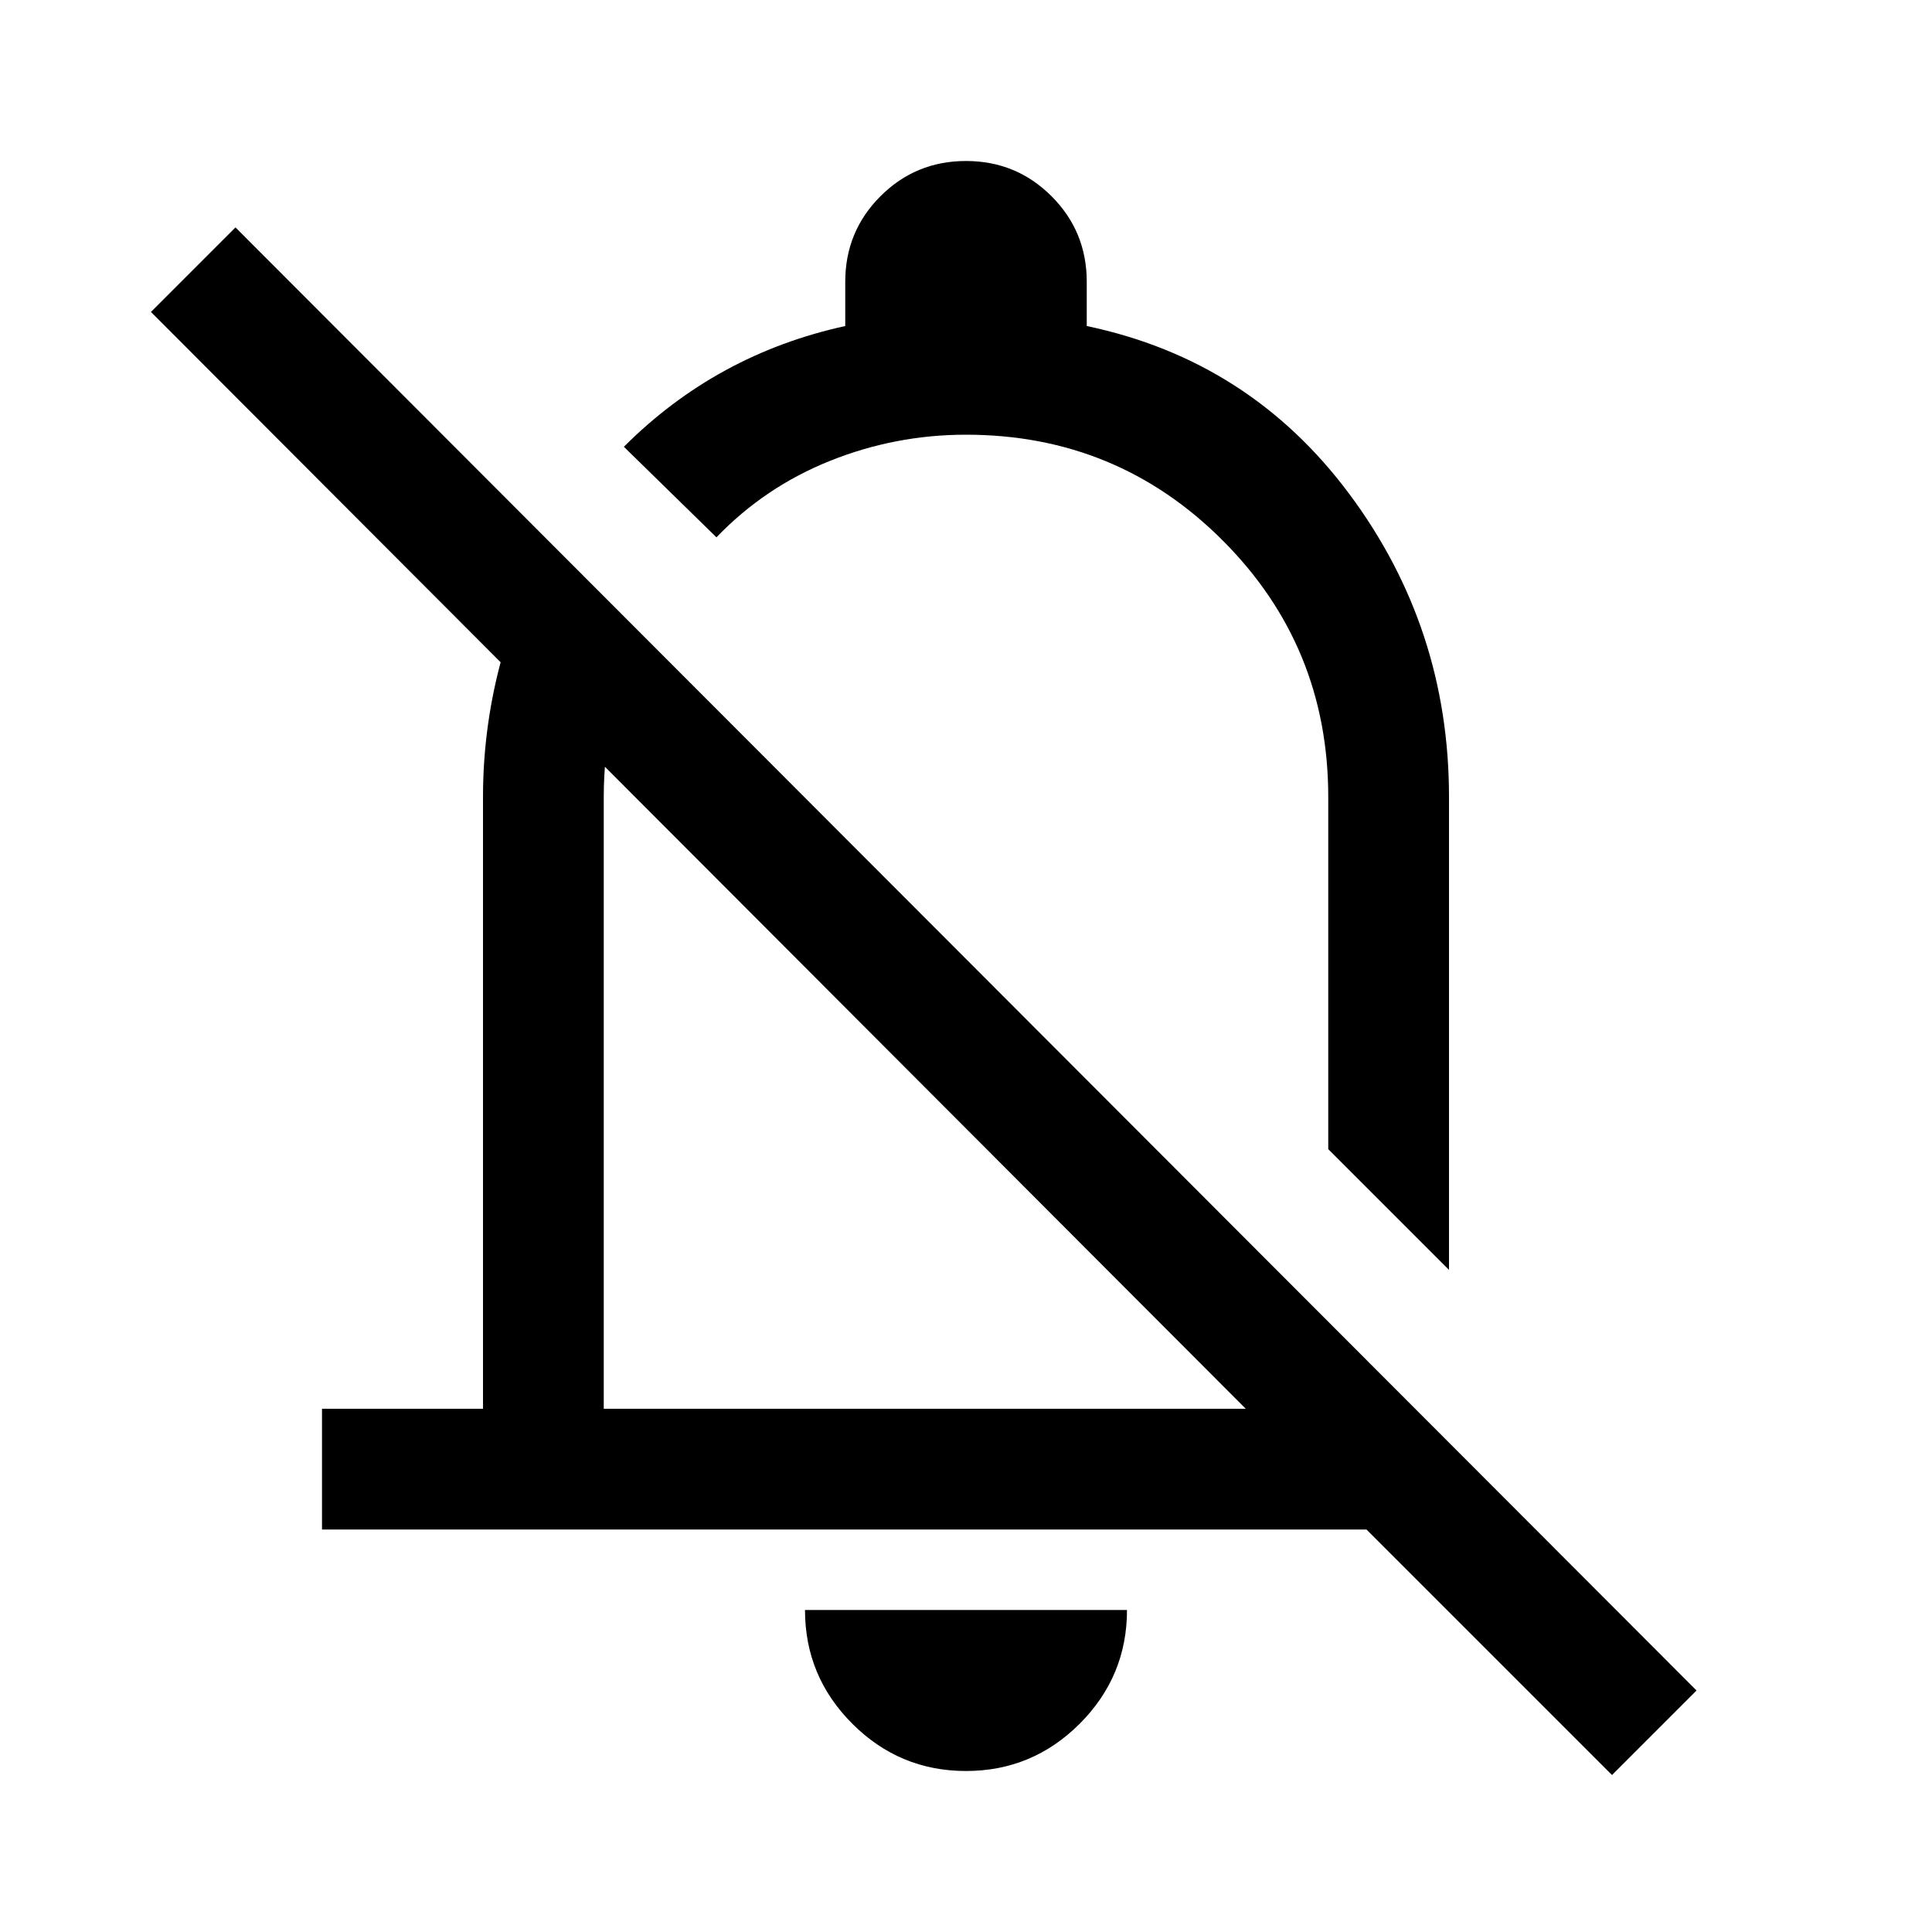
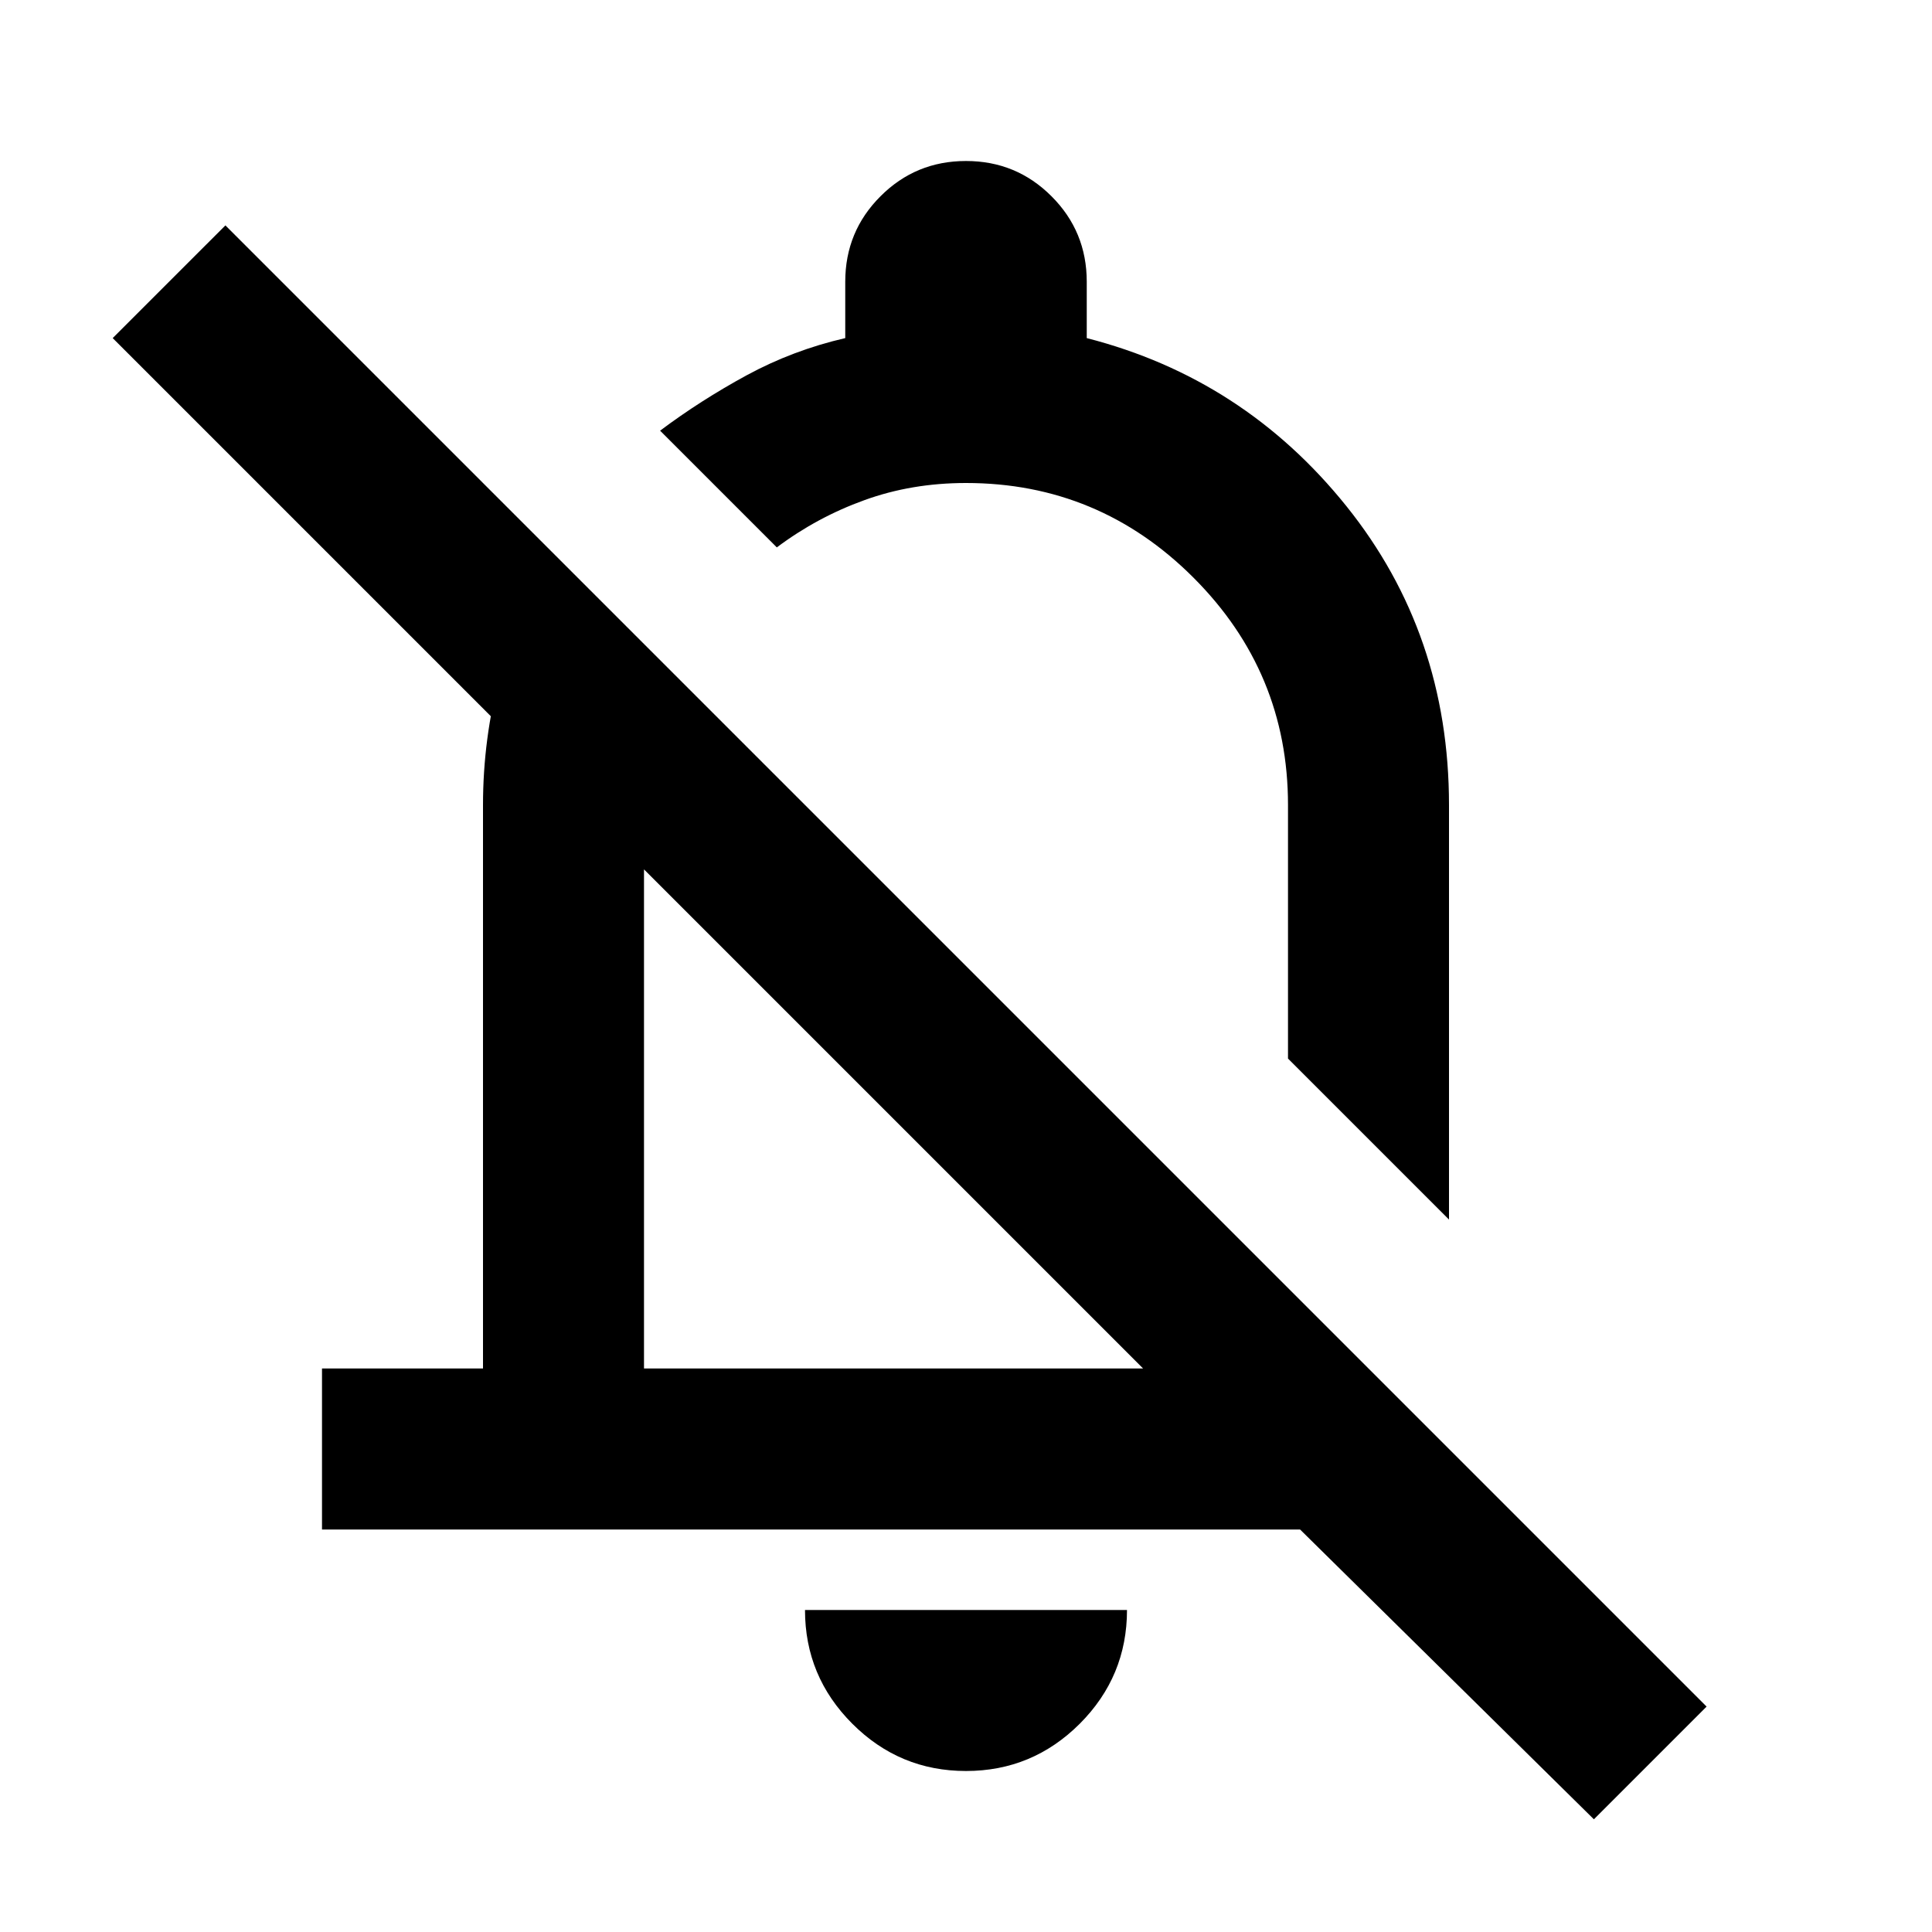
- <svg xmlns="http://www.w3.org/2000/svg" height="48" viewBox="0 -960 960 960" width="48">
-   <path d="M160-200v-60h80v-304q0-33 8.25-65T273-690l45 45q-9 19-13.5 39.46T300-564v304h319L75-805l42-42 726 727-42 42-122-122H160Zm560-129-60-60v-175q0-75-52.5-127.5T480-744q-35.135 0-67.568 13Q380-718 356-693l-46-45q23-23 50.5-38t59.5-22v-22q0-25 17.5-42.5T480-880q25 0 42.5 17.5T540-820v22q81 17 130.5 83.5T720-564v235Zm-260-91Zm20 340q-33 0-56.5-23.5T400-160h160q0 33-23.5 56.5T480-80Zm28-461Z" />
+ <svg xmlns="http://www.w3.org/2000/svg" height="24" width="24">
+   <path d="M4 19v-2h2v-7q0-.825.213-1.625.212-.8.637-1.525l1.5 1.5q-.175.4-.262.812Q8 9.575 8 10v7h6.2L1.4 4.2l1.4-1.4 18.4 18.4-1.4 1.4-3.65-3.6Zm14-3.85-2-2V10q0-1.65-1.175-2.825Q13.65 6 12 6q-.675 0-1.262.213-.588.212-1.088.587L8.2 5.35q.5-.375 1.075-.688Q9.85 4.35 10.5 4.2v-.7q0-.625.438-1.062Q11.375 2 12 2t1.062.438q.438.437.438 1.062v.7q1.95.5 3.225 2.087Q18 7.875 18 10Zm-6.925-1.25ZM12 22q-.825 0-1.412-.587Q10 20.825 10 20h4q0 .825-.587 1.413Q12.825 22 12 22Zm.825-12.025Z" />
</svg>
